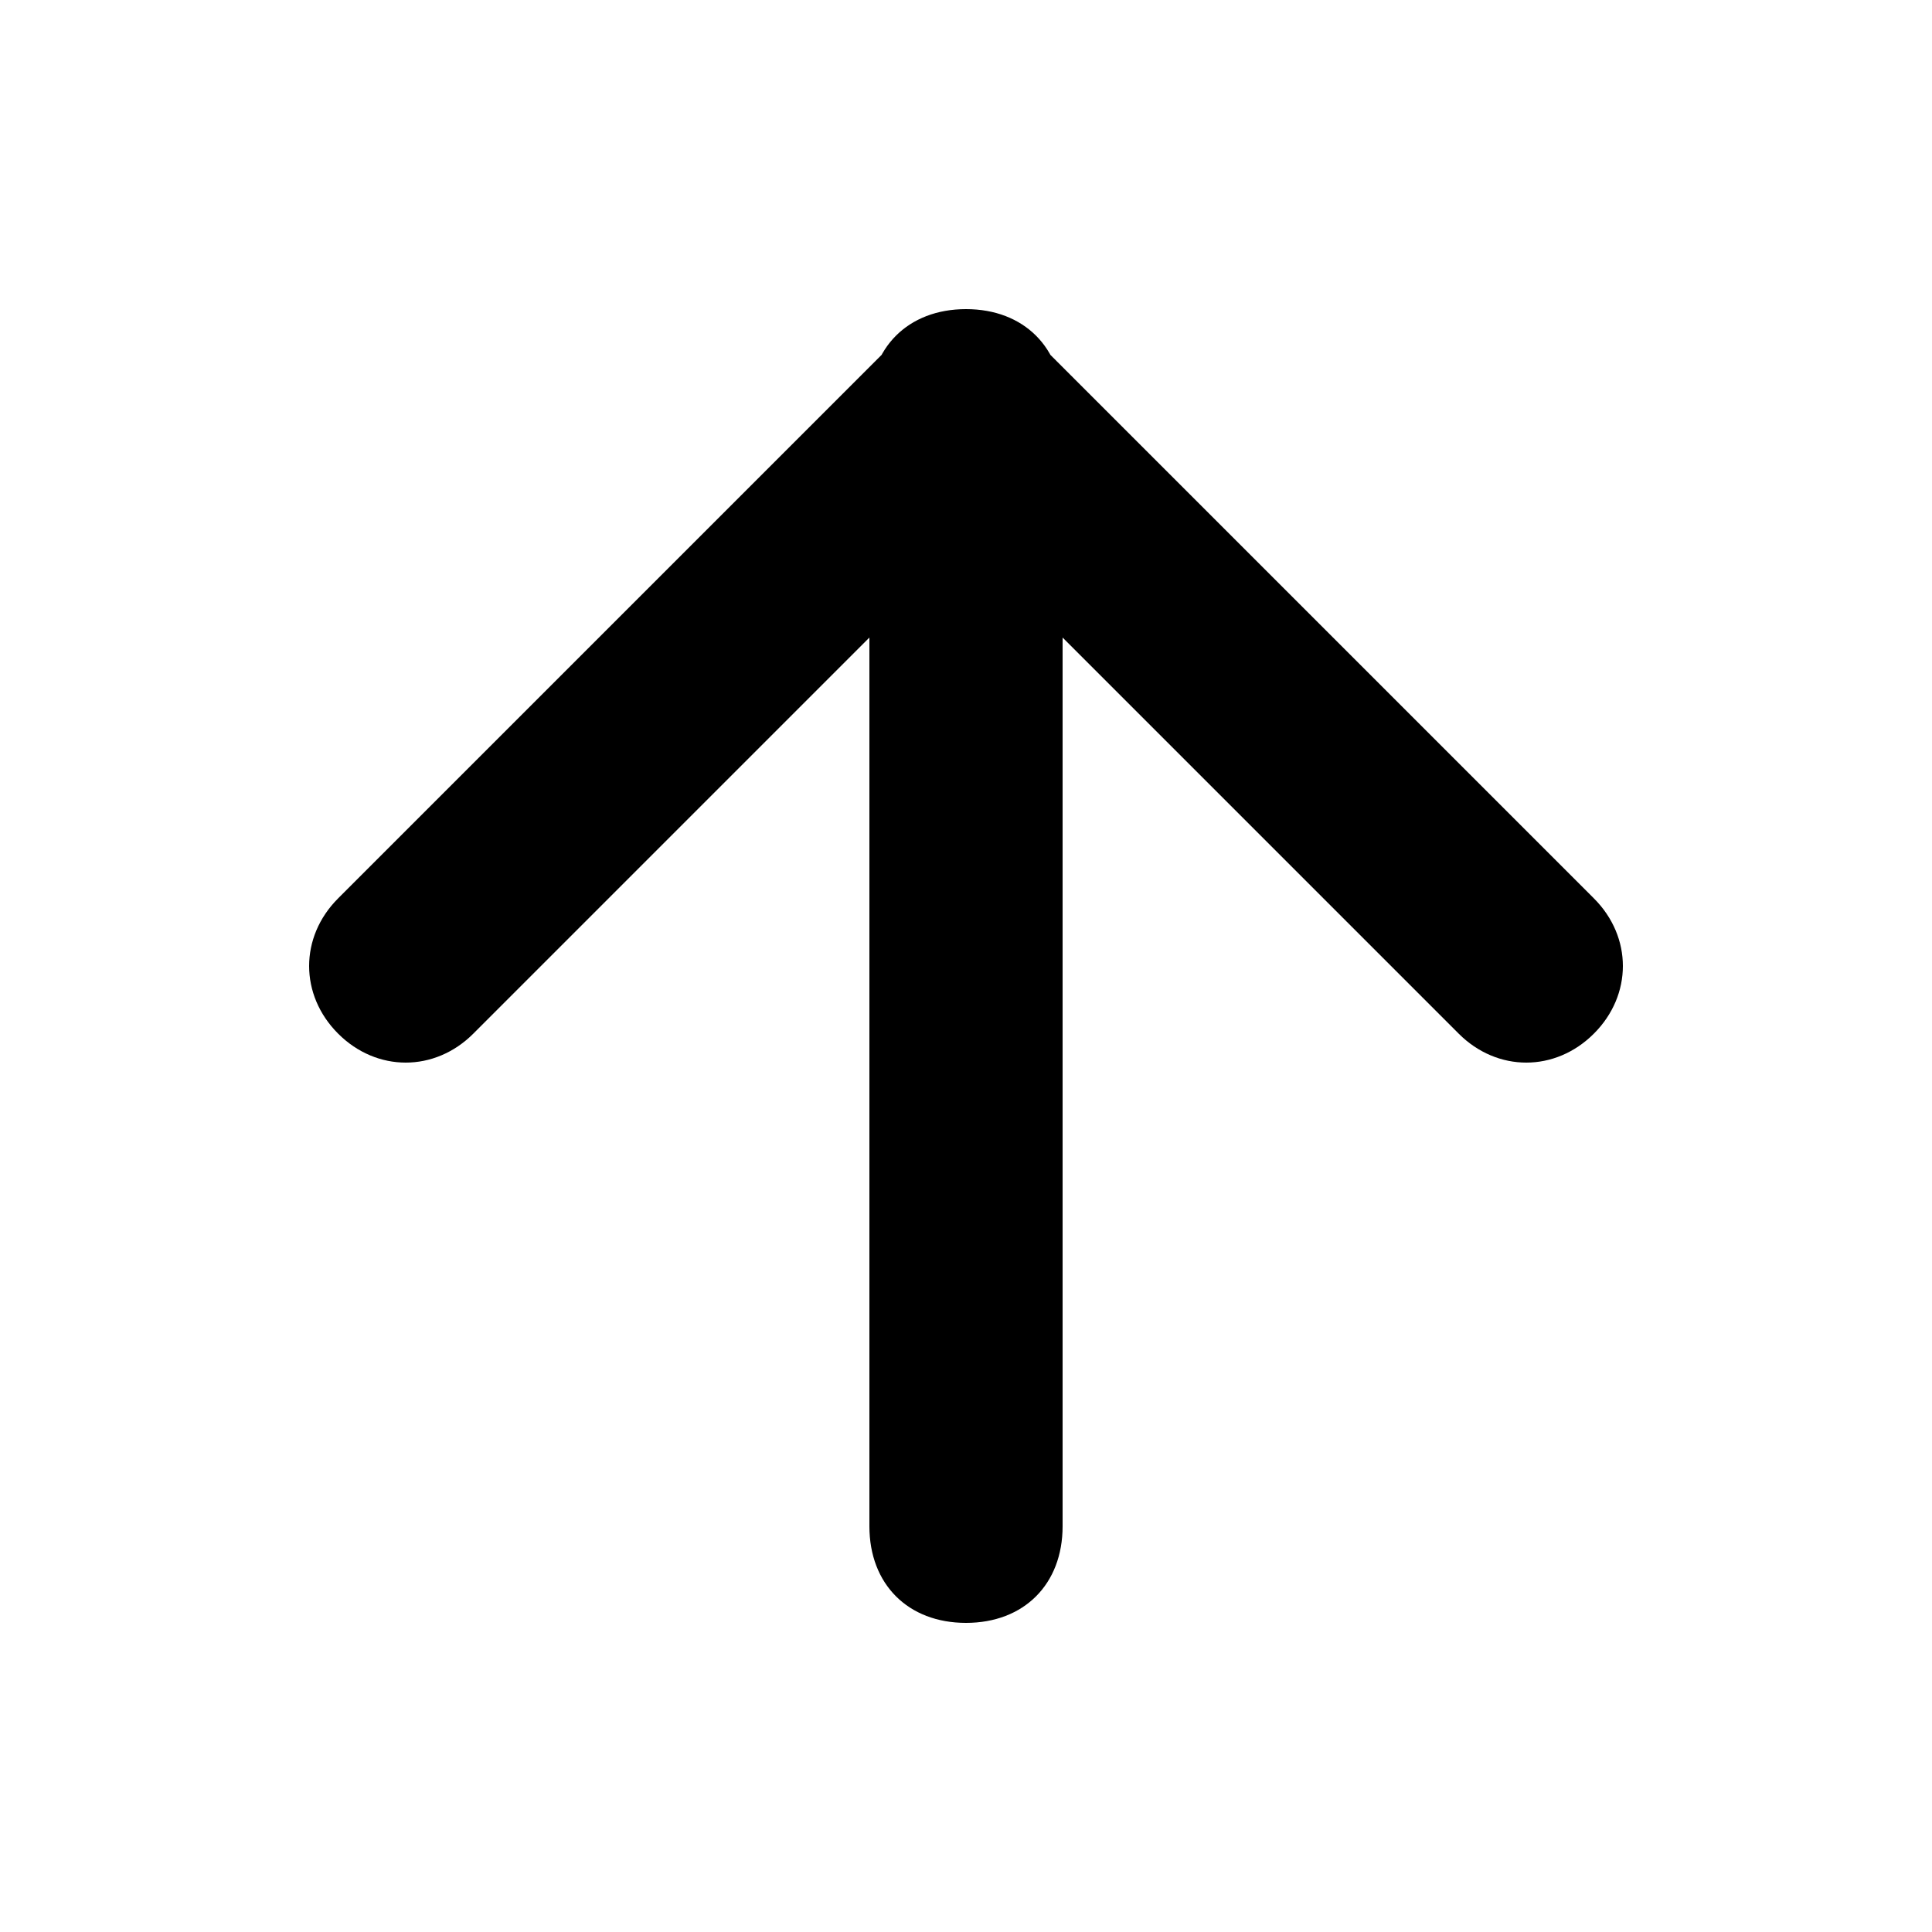
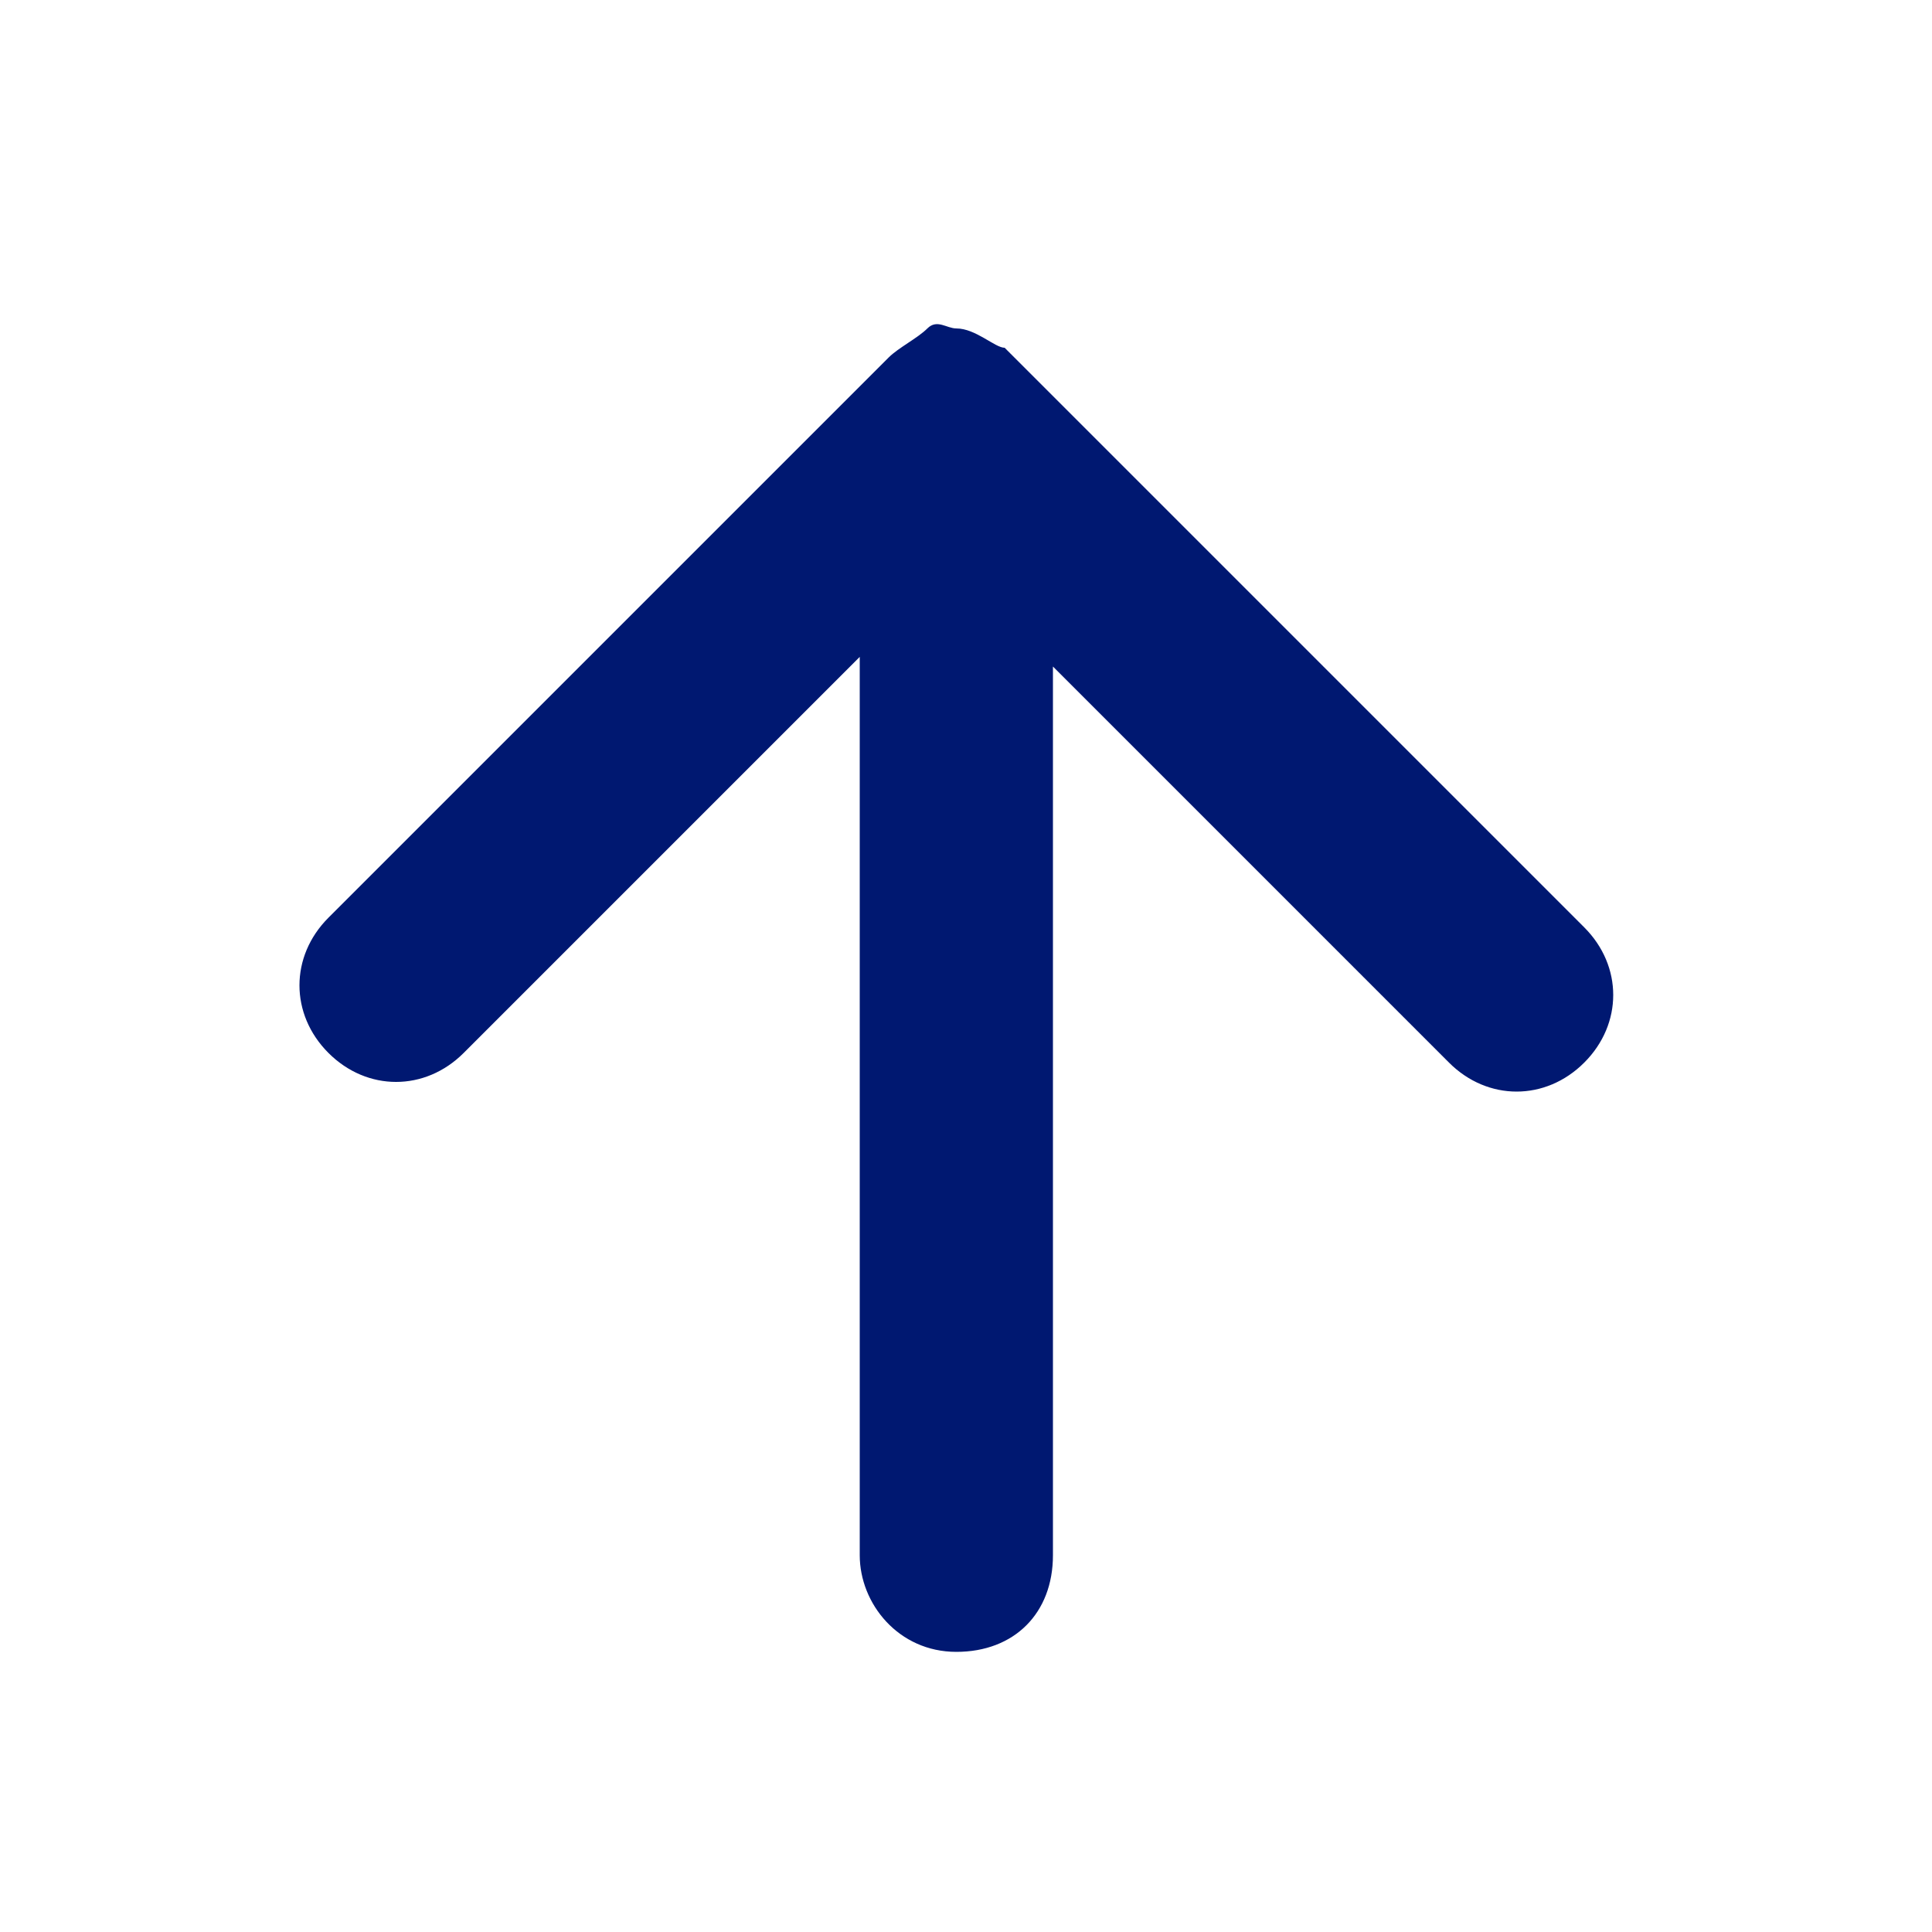
- <svg xmlns="http://www.w3.org/2000/svg" id="_レイヤー_1" version="1.1" viewBox="0 0 20 20">
-   <path d="M11,15.8V4.2c0-.6-.4-1-1-1s-1,.4-1,1v11.6c0,.6.4,1,1,1s1-.4,1-1ZM9.3,3.5l-5.8,5.8c-.4.4-.4,1,0,1.4s1,.4,1.4,0l5.8-5.8c.4-.4.4-1,0-1.4s-1-.4-1.4,0ZM9.3,4.9l5.8,5.8c.4.4,1,.4,1.4,0s.4-1,0-1.4l-5.8-5.8c-.4-.4-1-.4-1.4,0s-.4,1,0,1.4Z" />
+ <svg xmlns="http://www.w3.org/2000/svg" id="arrow" version="1.1" viewBox="0 0 20 20">
+   <defs>
+     <style>
+       .st0 {
+         fill: #001871;
+       }
+     </style>
+   </defs>
+   <path class="st0" d="M10.3,3.5l.3.3,5.8,5.8c.4.4.4,1,0,1.4s-1,.4-1.4,0l-4.1-4.1v9.2c0,.6-.4,1-1,1s-1-.5-1-1V6.8l-4.1,4.1c-.4.4-1,.4-1.4,0s-.4-1,0-1.4l5.8-5.8c.1-.1.3-.2.4-.3s.2,0,.3,0c.2,0,.4.2.5.2Z" />
</svg>
